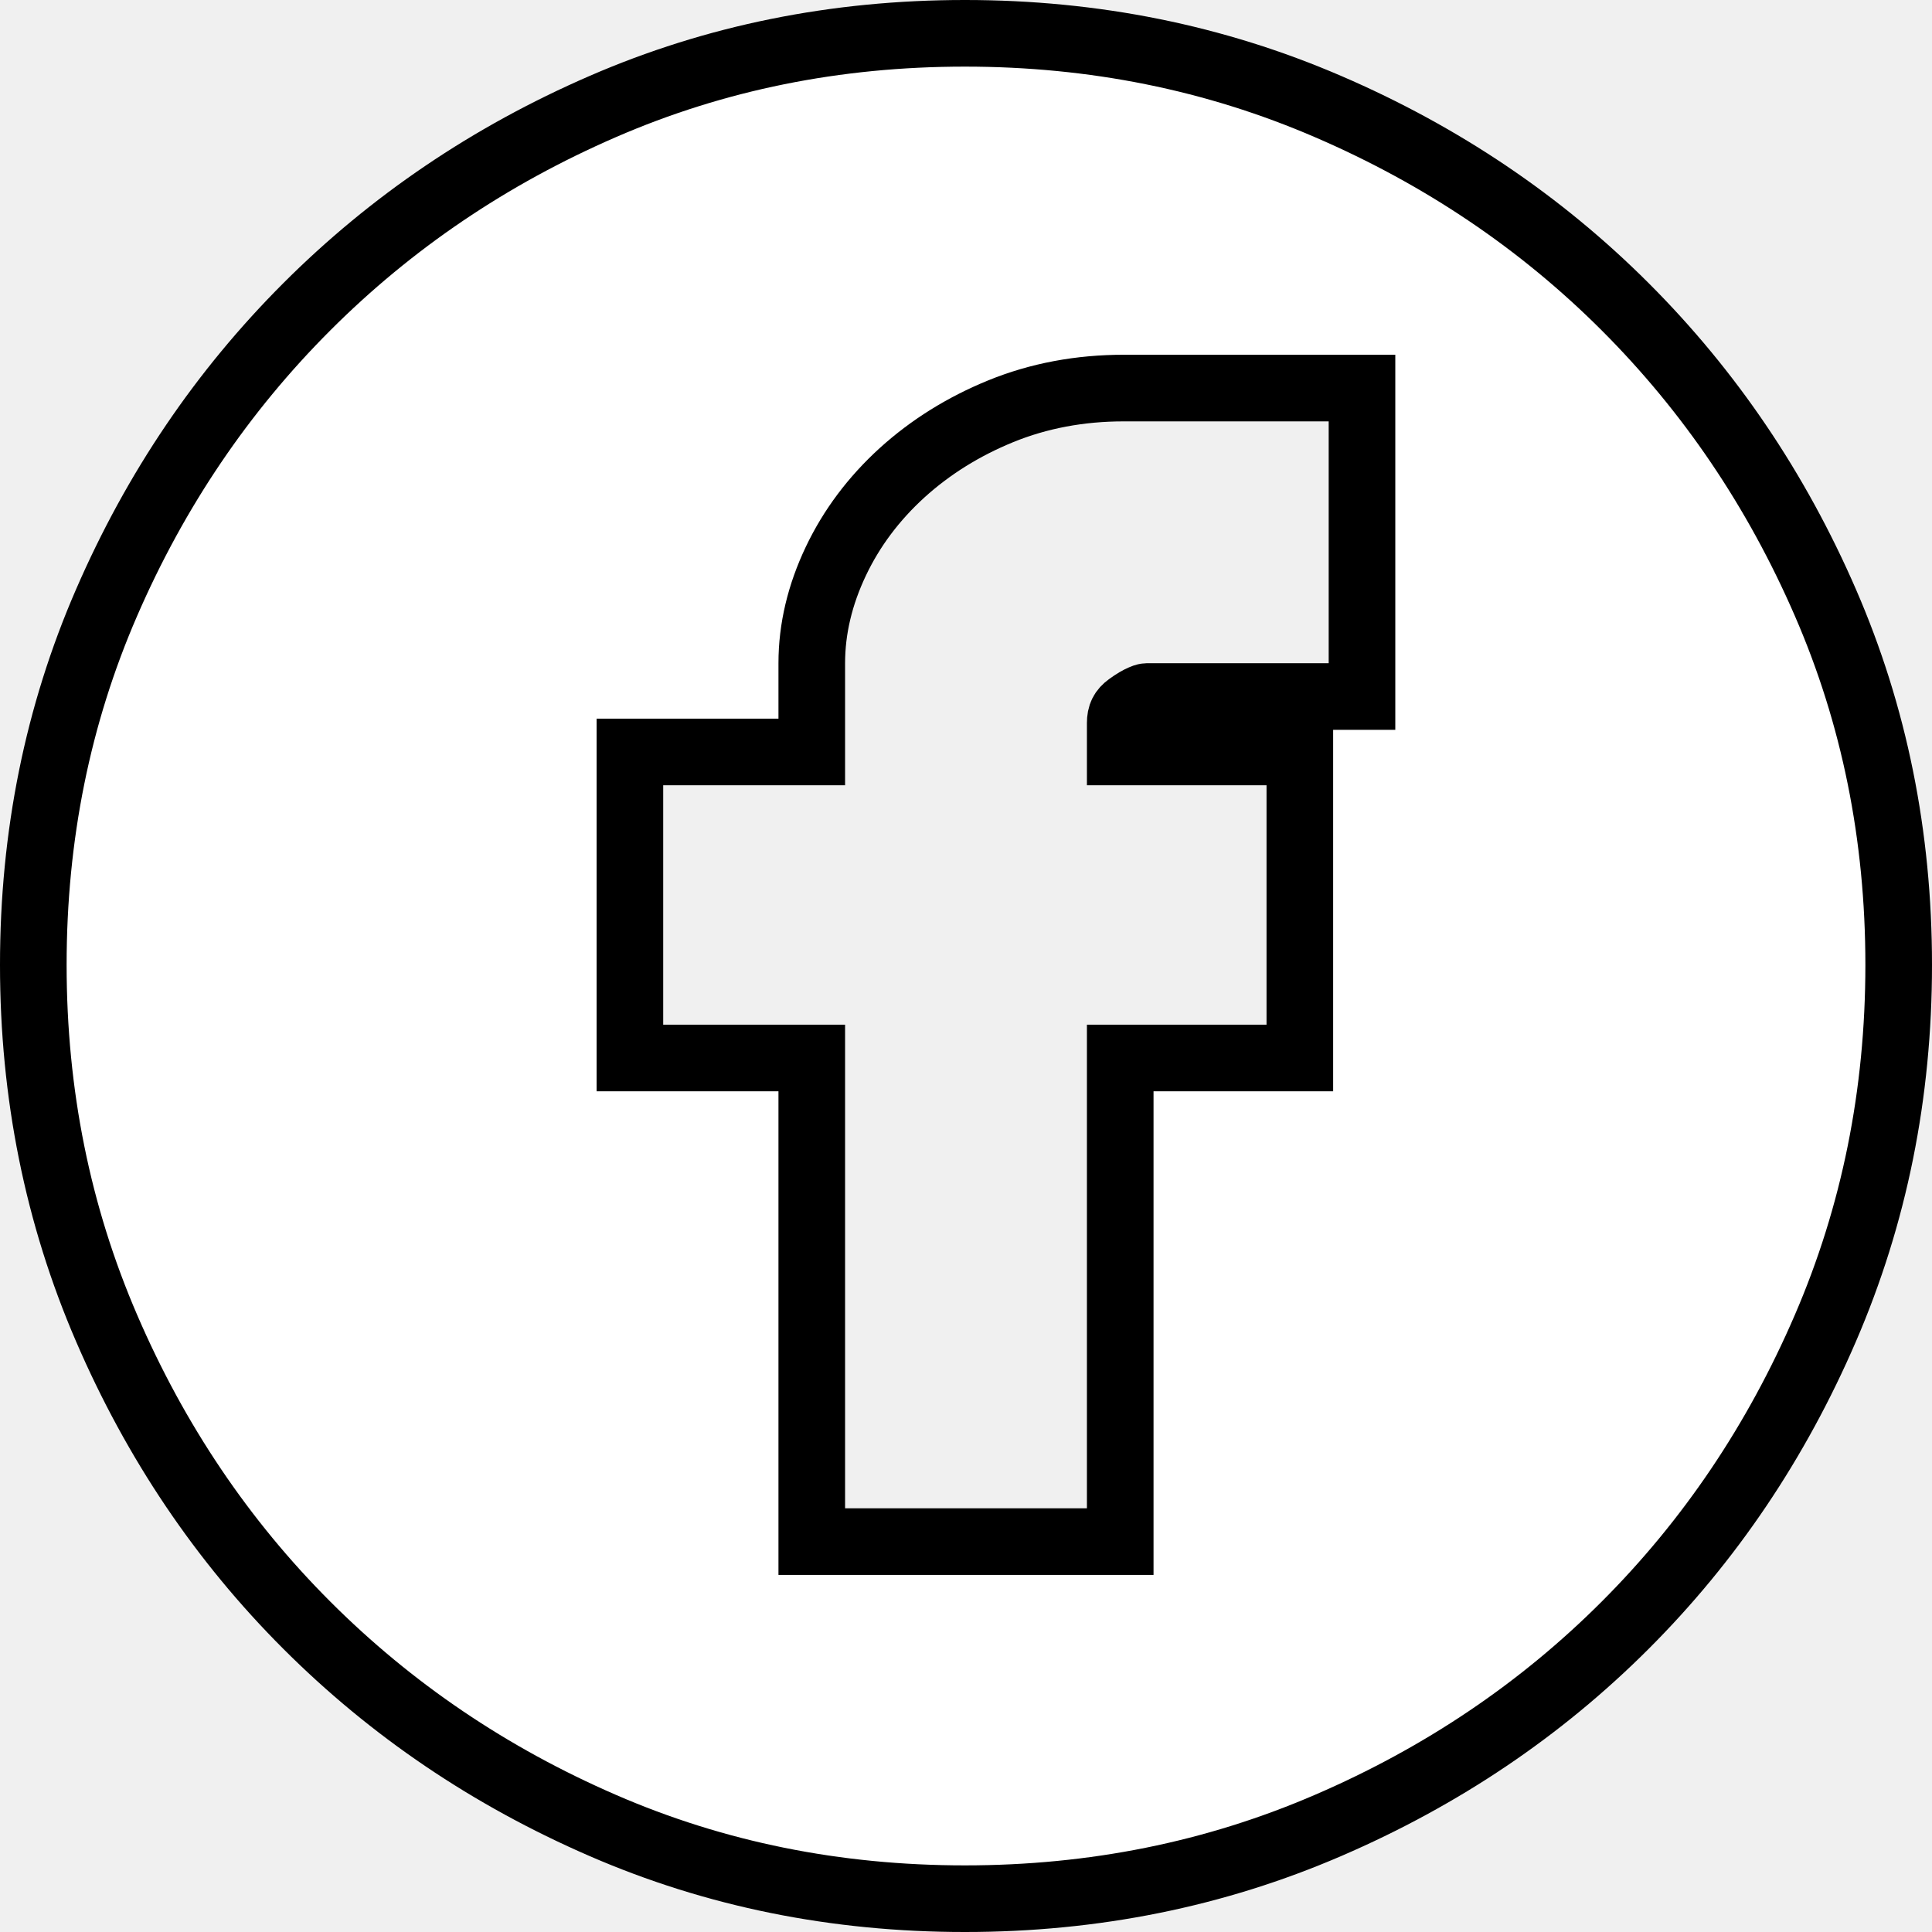
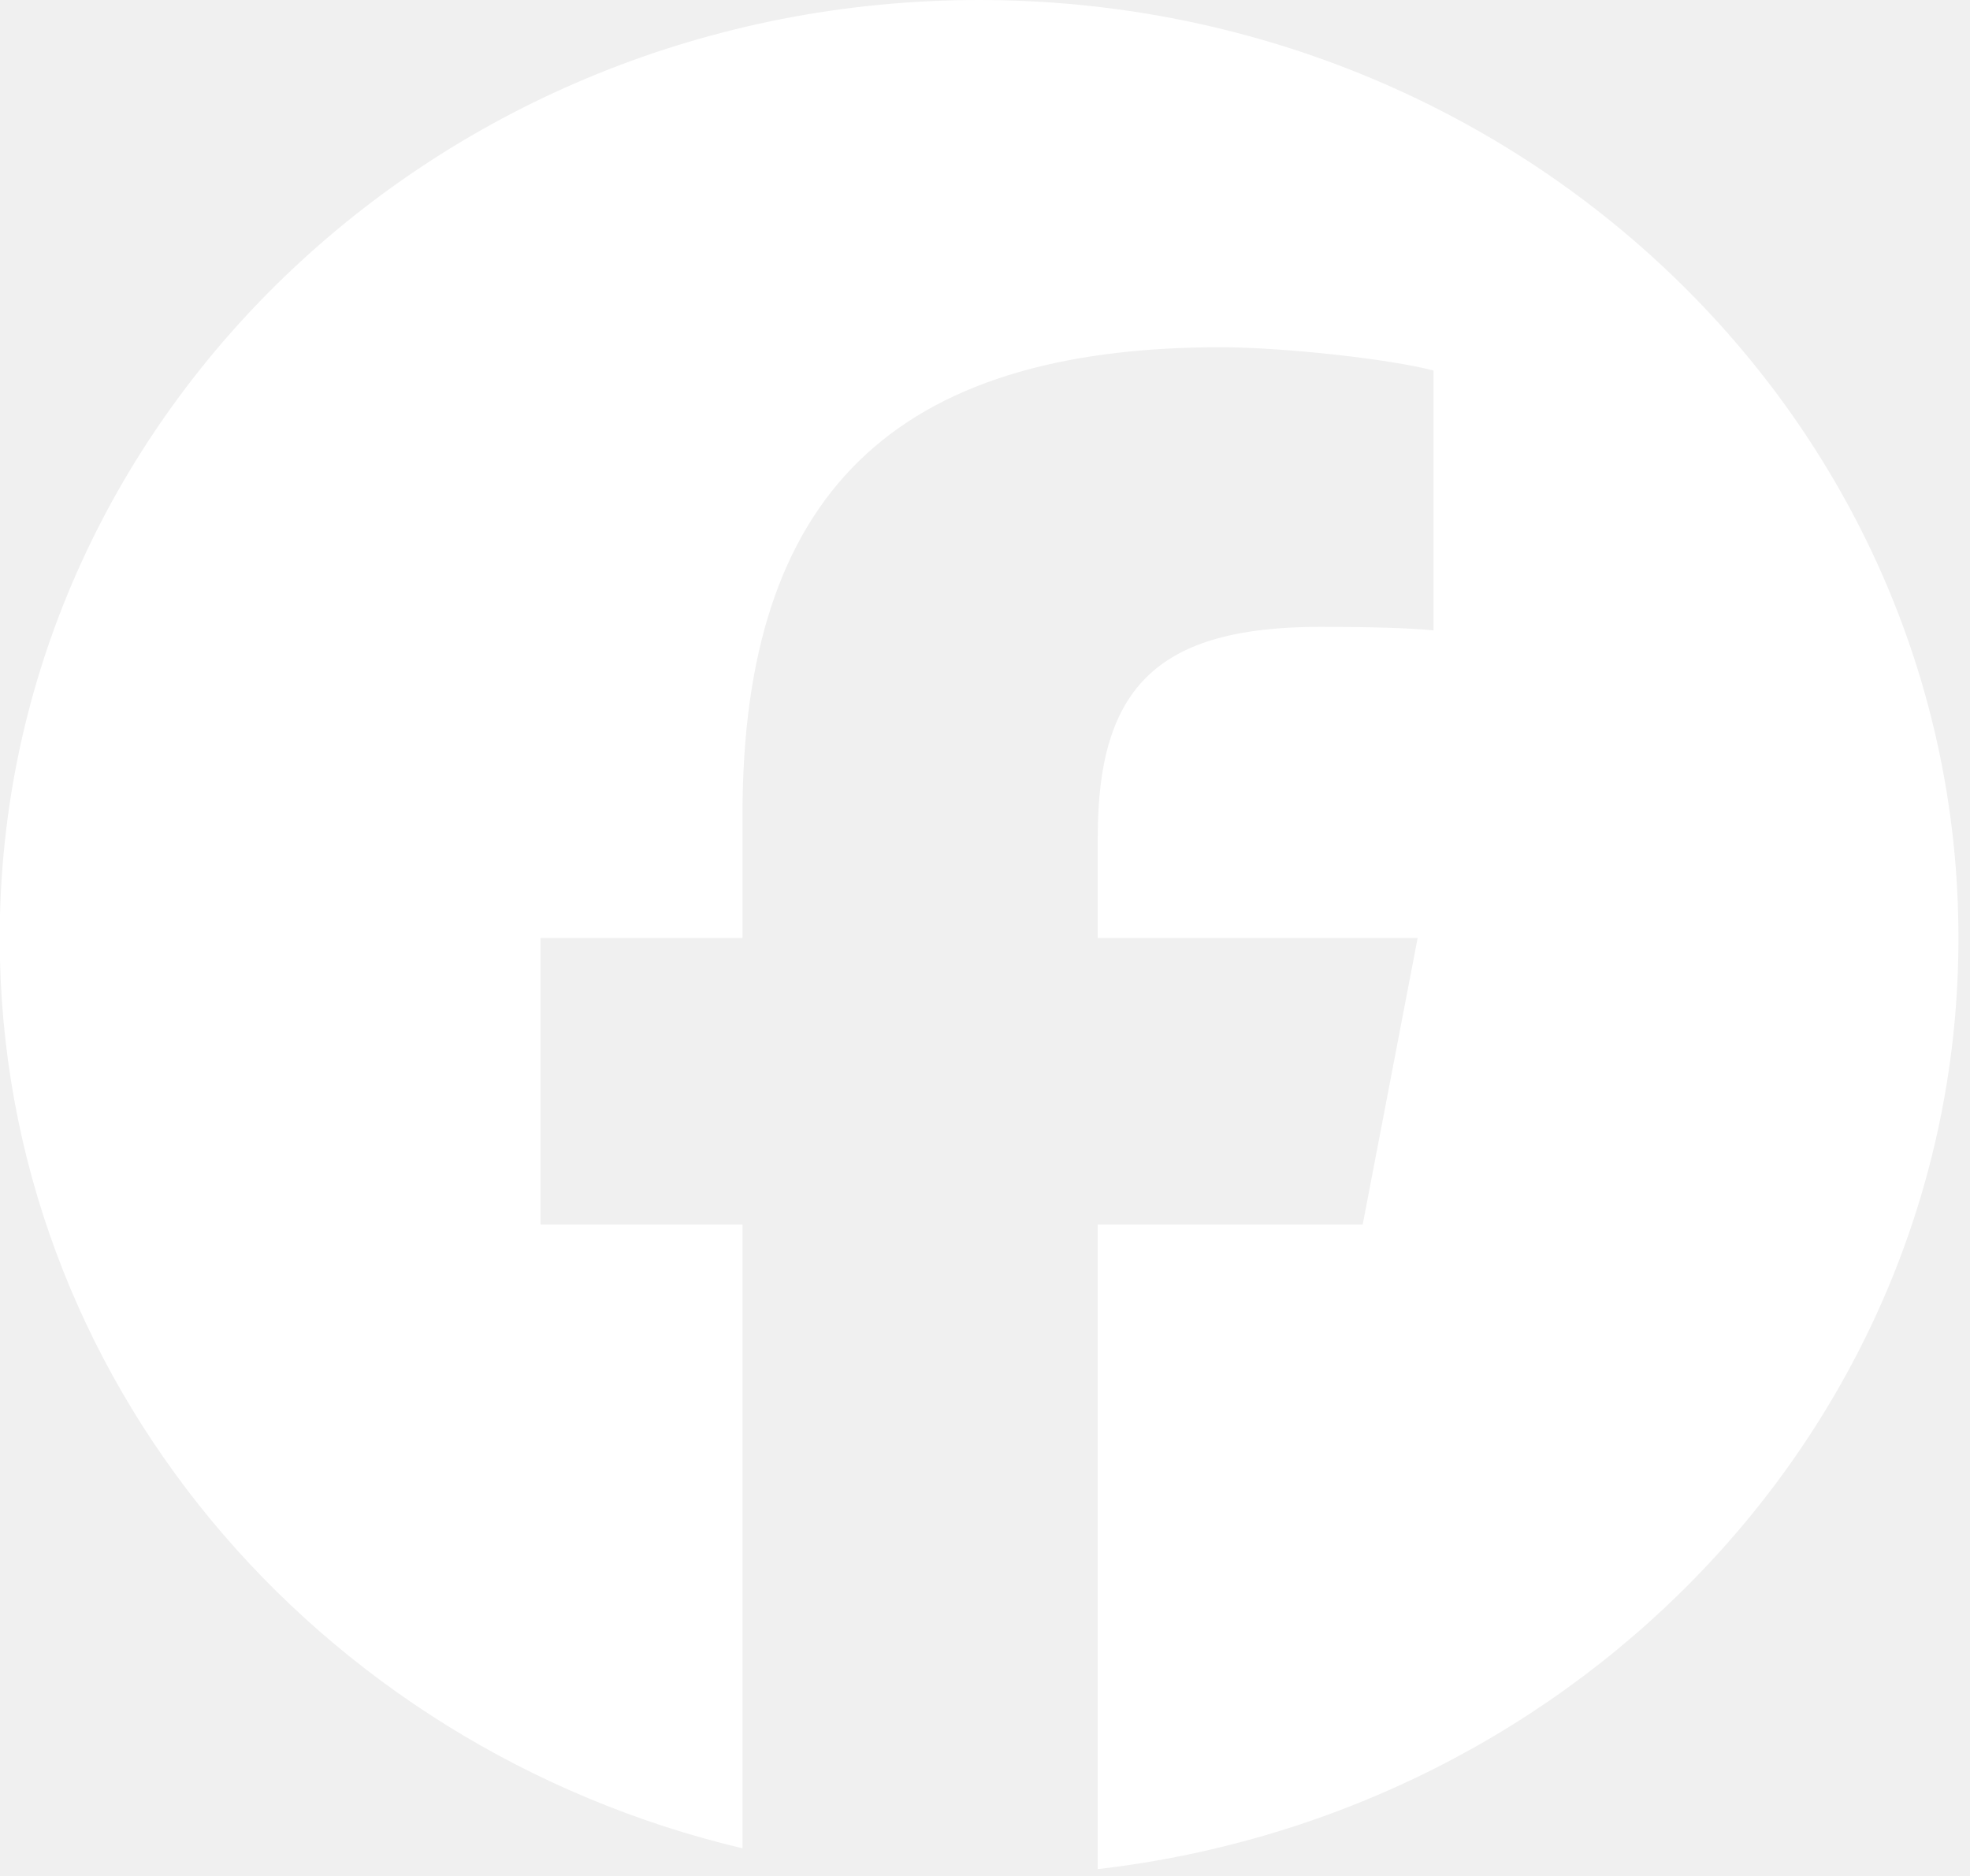
- <svg xmlns="http://www.w3.org/2000/svg" width="29" height="29" viewBox="0 0 29 29" fill="none">
-   <path d="M20.444 6.325V5.825H19.944H16.868C16.21 5.825 15.592 5.94 15.019 6.174C14.462 6.402 13.968 6.709 13.541 7.096C13.116 7.483 12.782 7.927 12.545 8.427C12.309 8.925 12.185 9.435 12.185 9.955V11.287H9.955H9.455V11.787V15.381V15.881H9.955H12.185V22.64V23.14H12.685H16.315H16.815V22.64V15.881H19.011H19.511V15.381V11.787V11.287H19.011H16.815V10.853C16.815 10.733 16.851 10.664 16.94 10.599C17.027 10.535 17.095 10.497 17.145 10.476C17.192 10.455 17.213 10.455 17.213 10.455H19.944H20.444V9.955V6.325ZM14.483 0.5C16.422 0.5 18.238 0.867 19.936 1.6C21.643 2.336 23.128 3.338 24.395 4.605C25.663 5.873 26.665 7.352 27.401 9.048C28.133 10.733 28.5 12.543 28.5 14.483C28.5 16.422 28.133 18.238 27.4 19.936C26.664 21.643 25.662 23.128 24.395 24.395C23.128 25.662 21.643 26.664 19.936 27.4C18.238 28.133 16.422 28.5 14.483 28.5C12.543 28.5 10.733 28.133 9.048 27.401C7.352 26.665 5.873 25.663 4.605 24.395C3.338 23.128 2.336 21.643 1.6 19.936C0.867 18.238 0.5 16.422 0.5 14.483C0.5 12.543 0.867 10.733 1.599 9.048C2.335 7.352 3.337 5.873 4.605 4.605C5.873 3.337 7.352 2.335 9.048 1.599C10.733 0.867 12.543 0.5 14.483 0.5Z" fill="white" stroke="black" />
+ <svg xmlns="http://www.w3.org/2000/svg" width="42" height="40" viewBox="0 0 42 40" fill="none">
+   <path d="M20.873 0C9.342 0 -0.006 8.954 -0.006 20C-0.006 29.379 6.735 37.25 15.83 39.411V26.112H11.524V20H15.83V17.366C15.83 10.559 19.046 7.404 26.023 7.404C27.346 7.404 29.629 7.653 30.562 7.901V13.441C30.07 13.391 29.213 13.366 28.15 13.366C24.727 13.366 23.404 14.609 23.404 17.838V20H30.224L29.052 26.112H23.404V39.854C33.743 38.658 41.754 30.226 41.754 20C41.753 8.954 32.405 0 20.873 0Z" fill="white" />
</svg>
